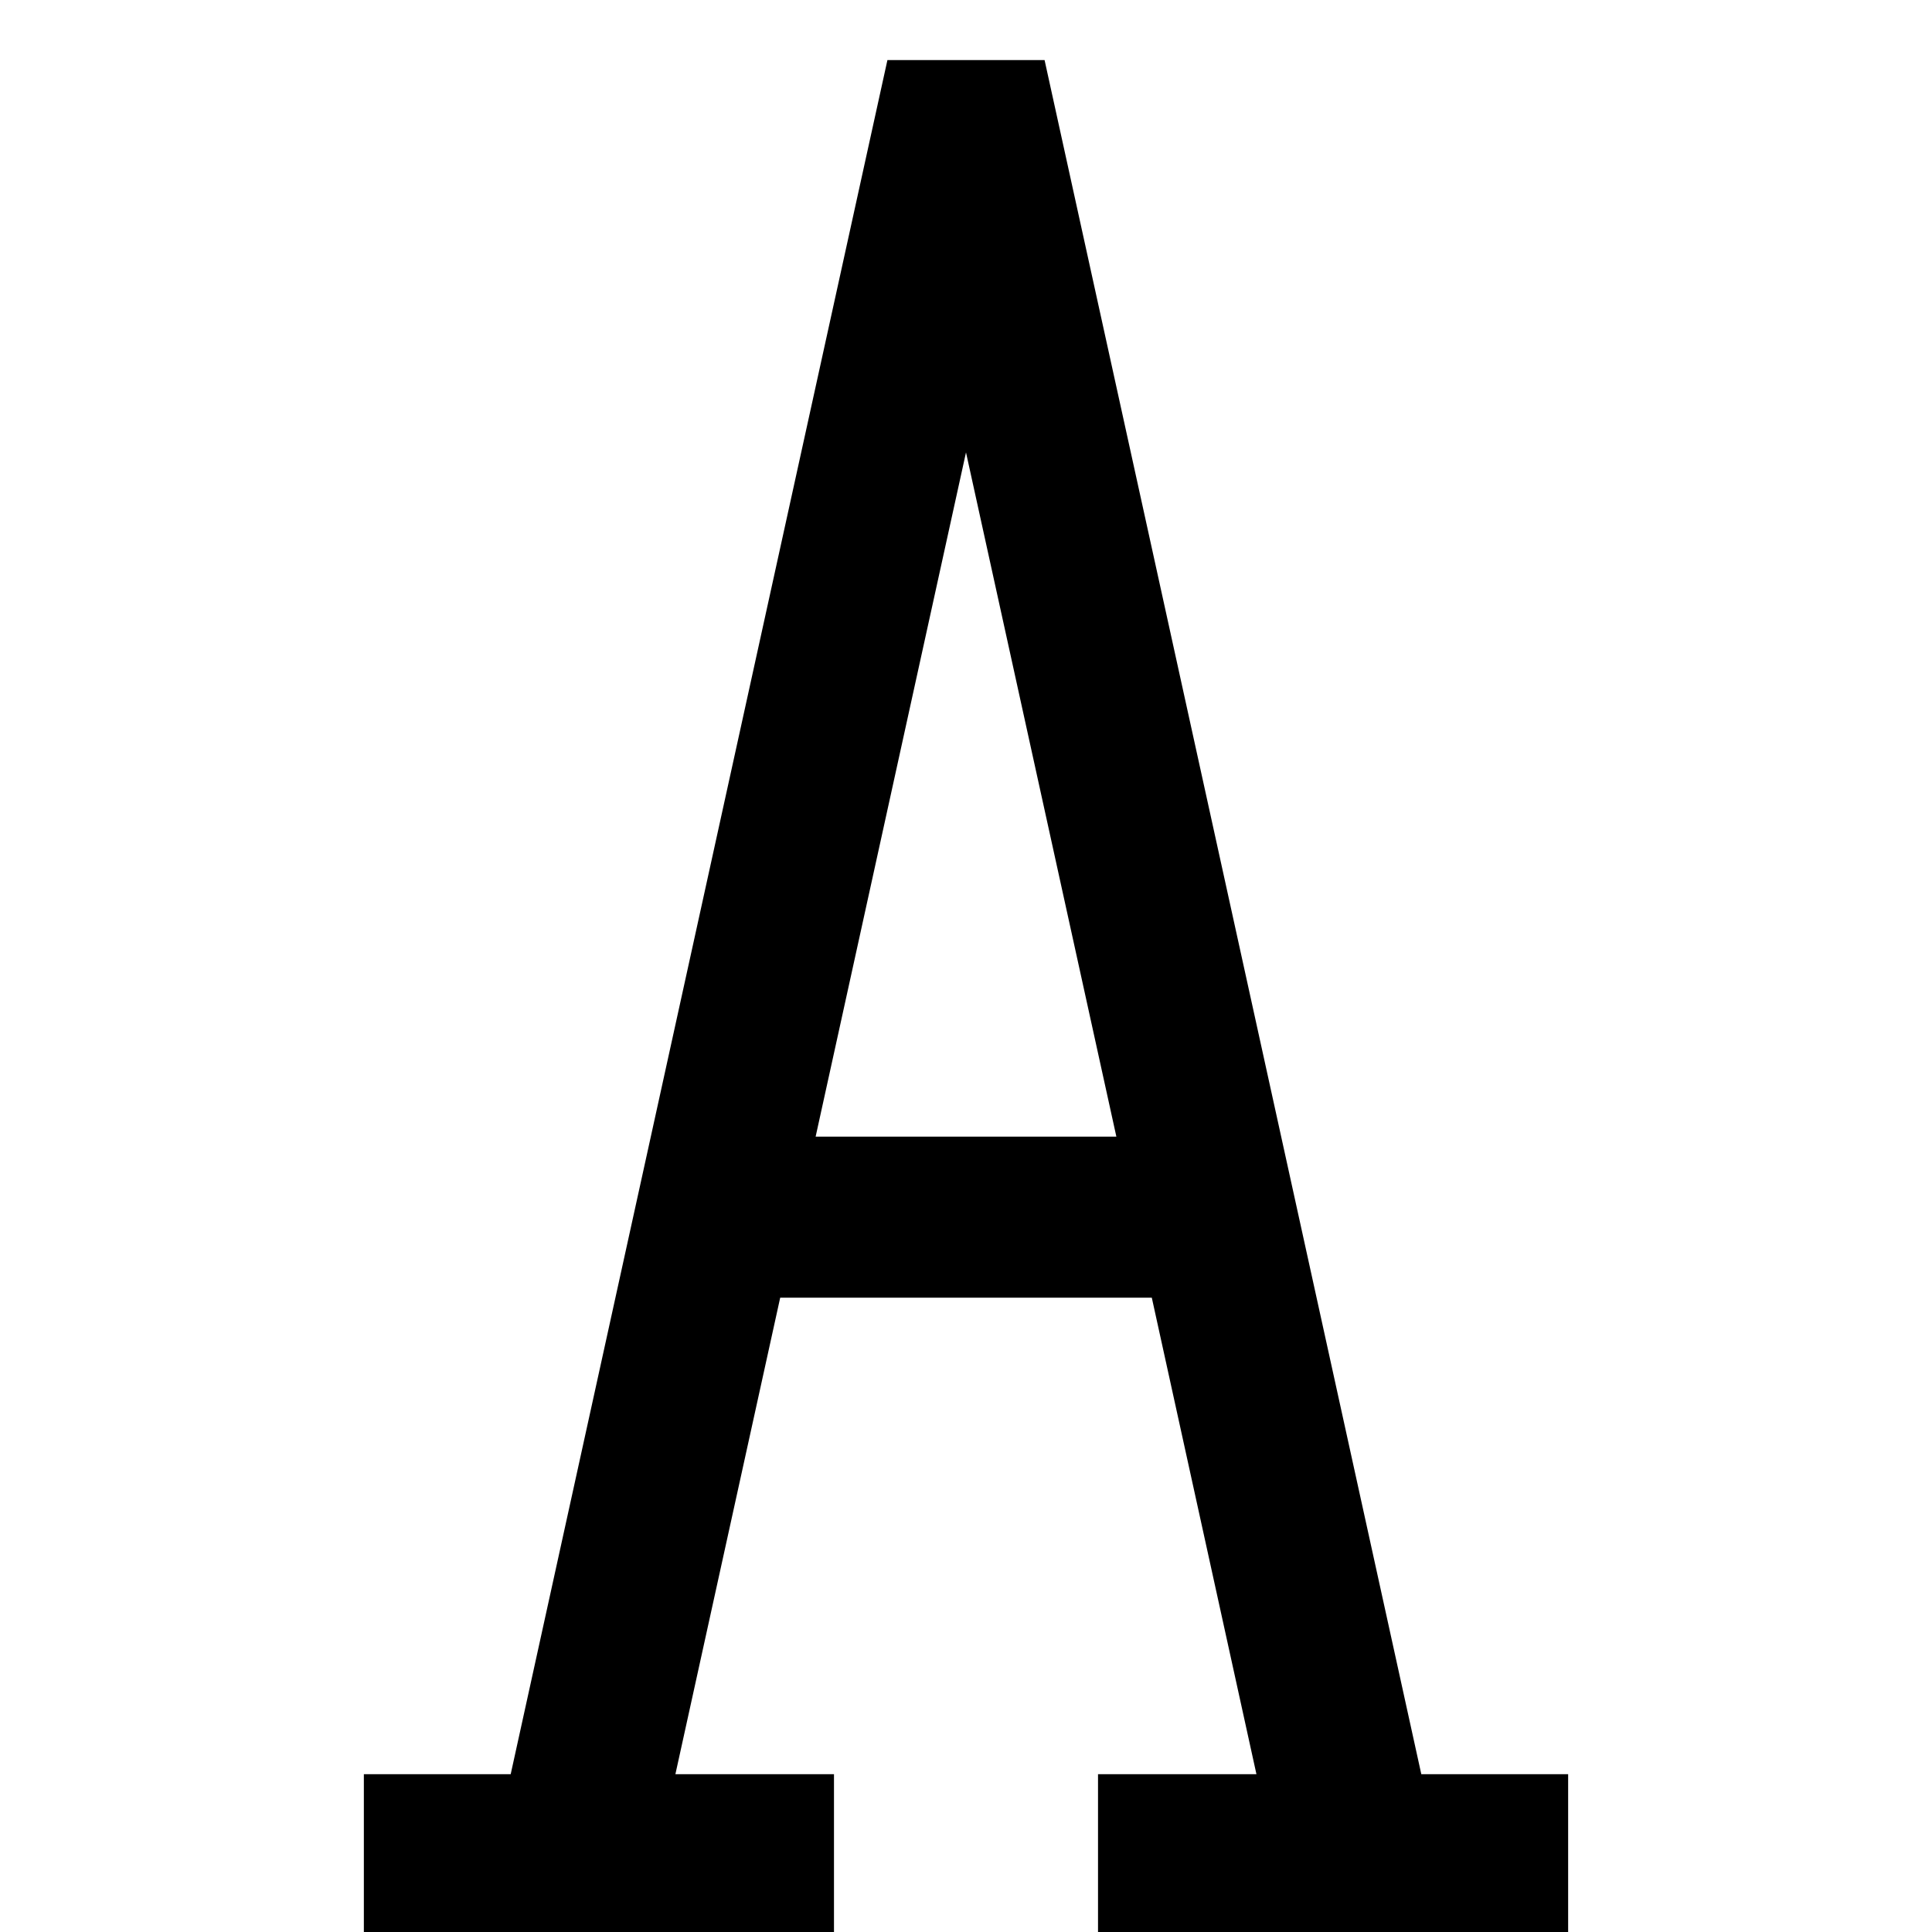
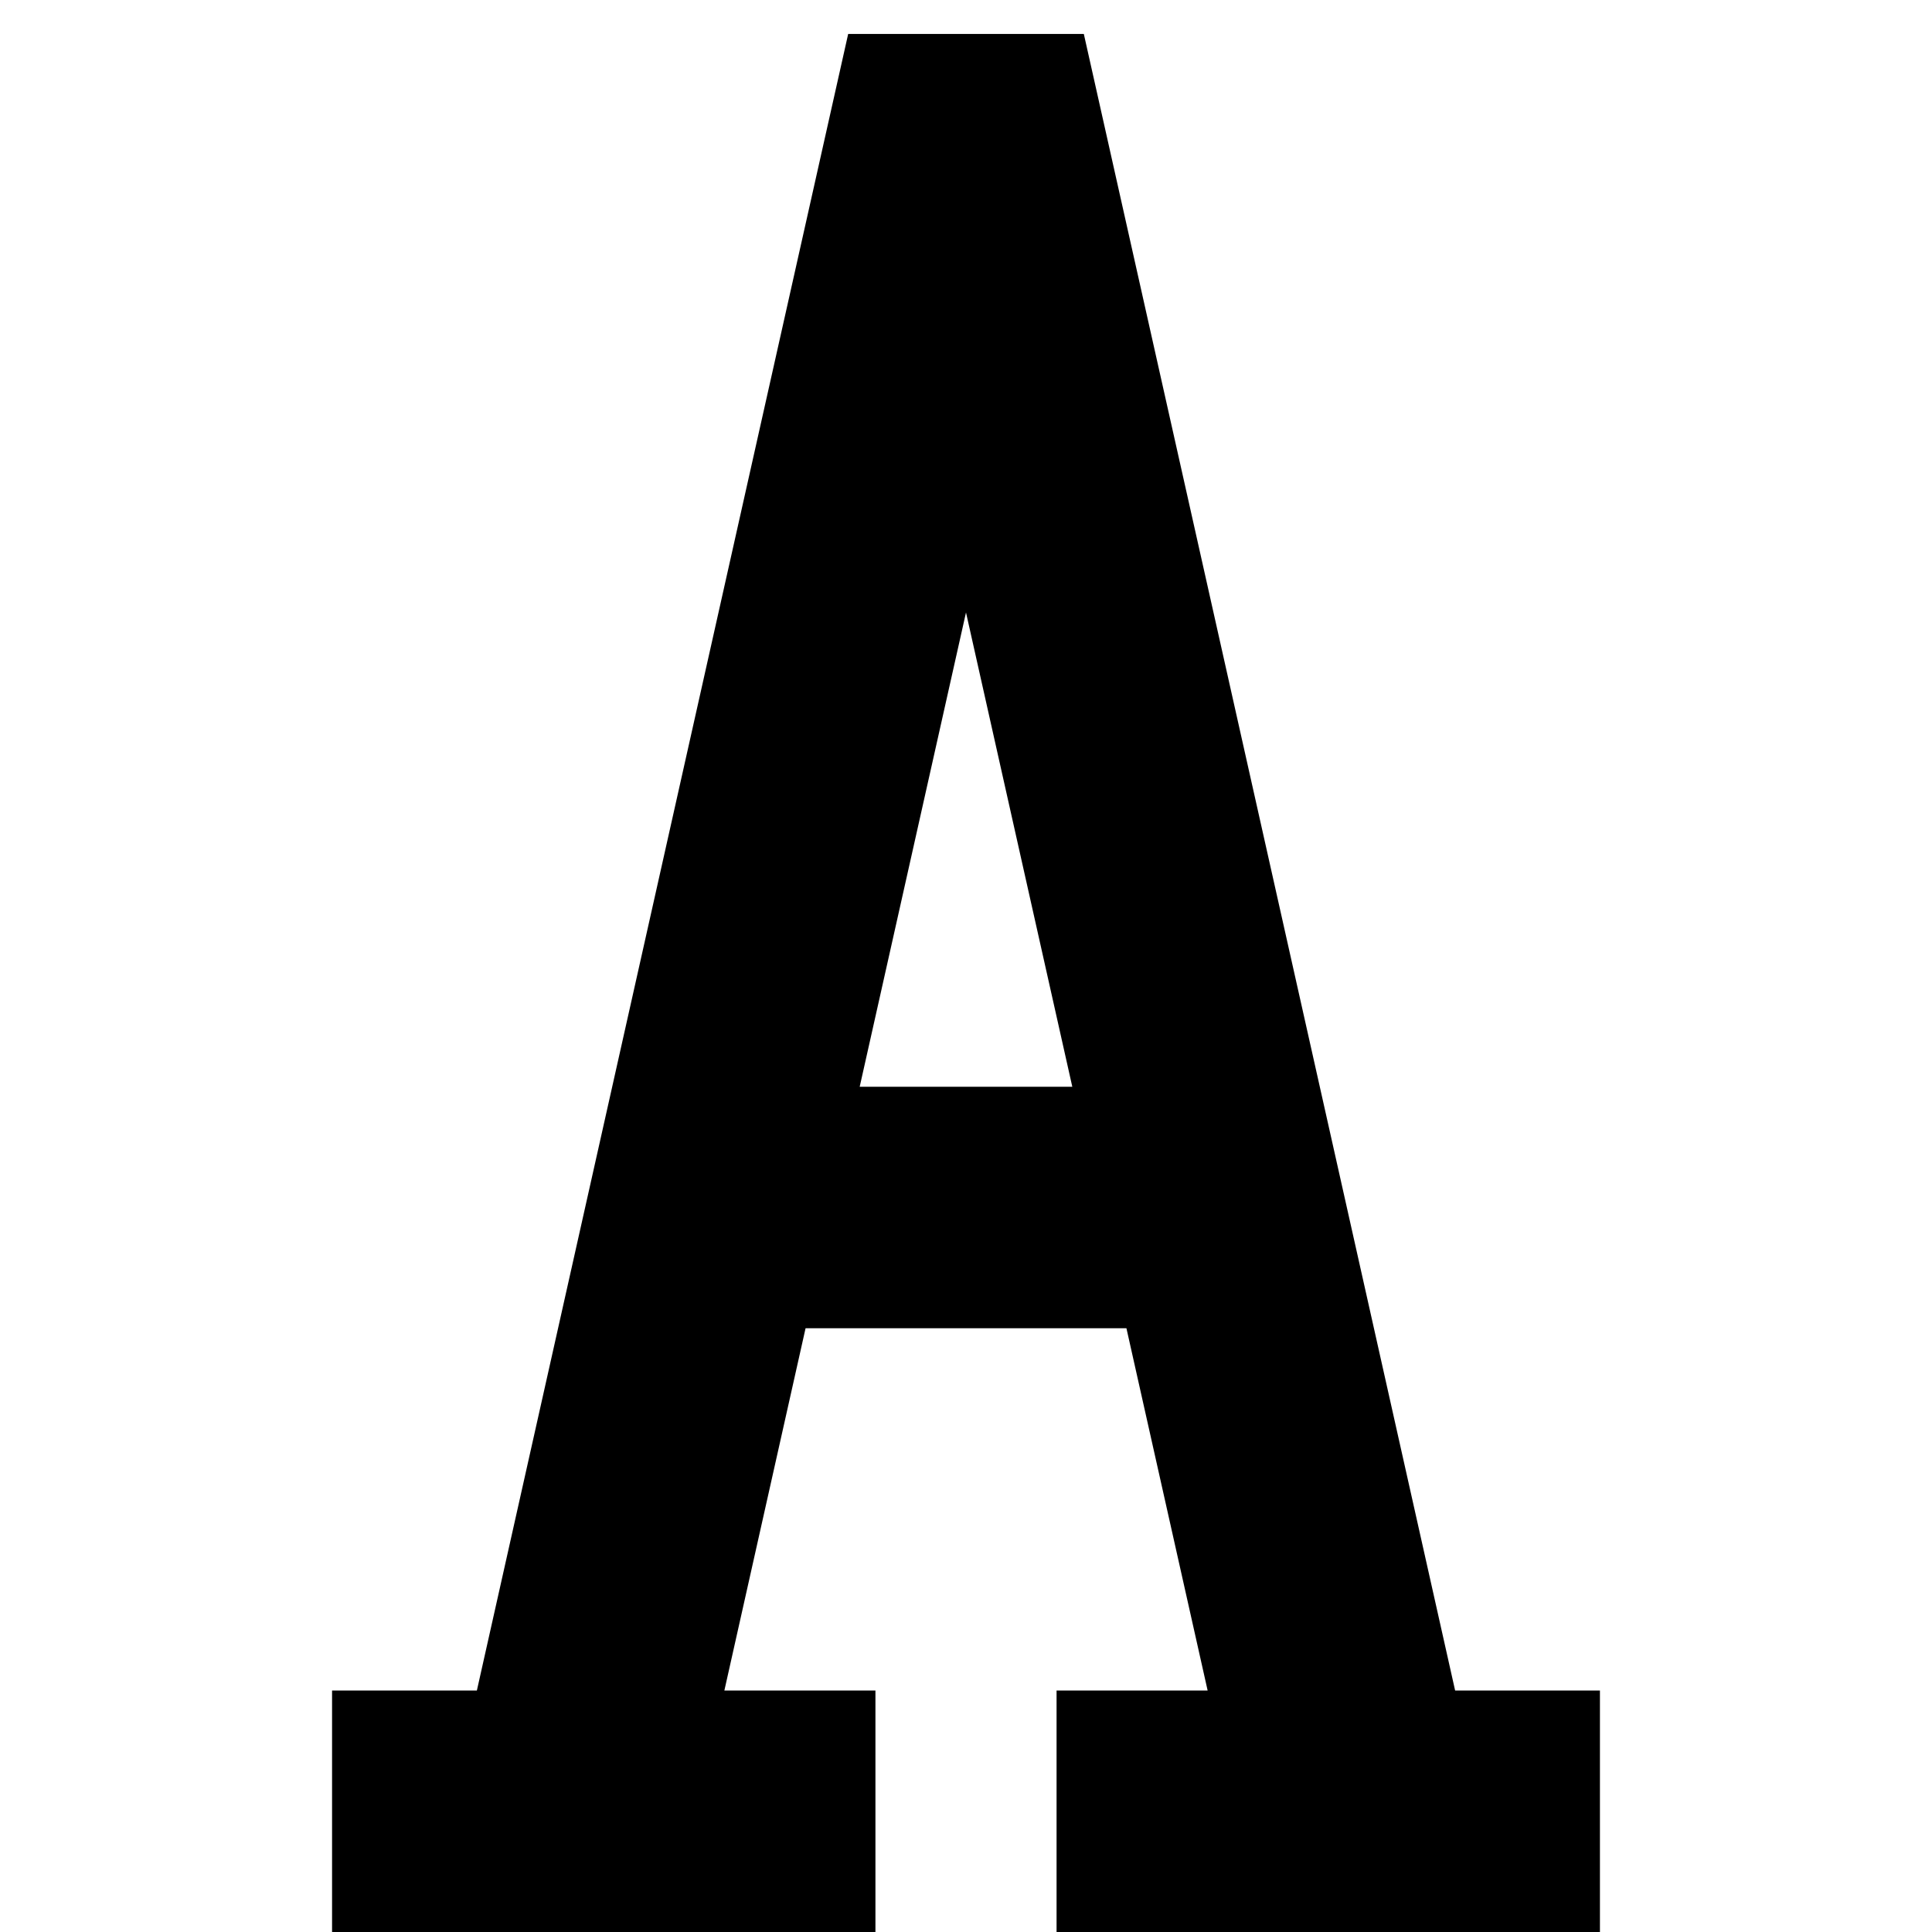
- <svg xmlns="http://www.w3.org/2000/svg" viewBox="0 0 12 12">
-   <path fill-rule="evenodd" d="M3.172 11.02H2.26v1h2.92v-1h-.985l.651-2.96h2.308l.65 2.96H6.82v1h2.92v-1h-.912L6.488.373h-.976zm3.762-3.96L6 2.81l-.934 4.25z" />
+ <svg xmlns="http://www.w3.org/2000/svg" fill="none" viewBox="0 0 32 32">
+   <path stroke="currentColor" stroke-linecap="square" stroke-width="4" d="M7.5 30h5m-3 0L16 1l6.5 29m-3 0h5M13 20h6" />
</svg>
